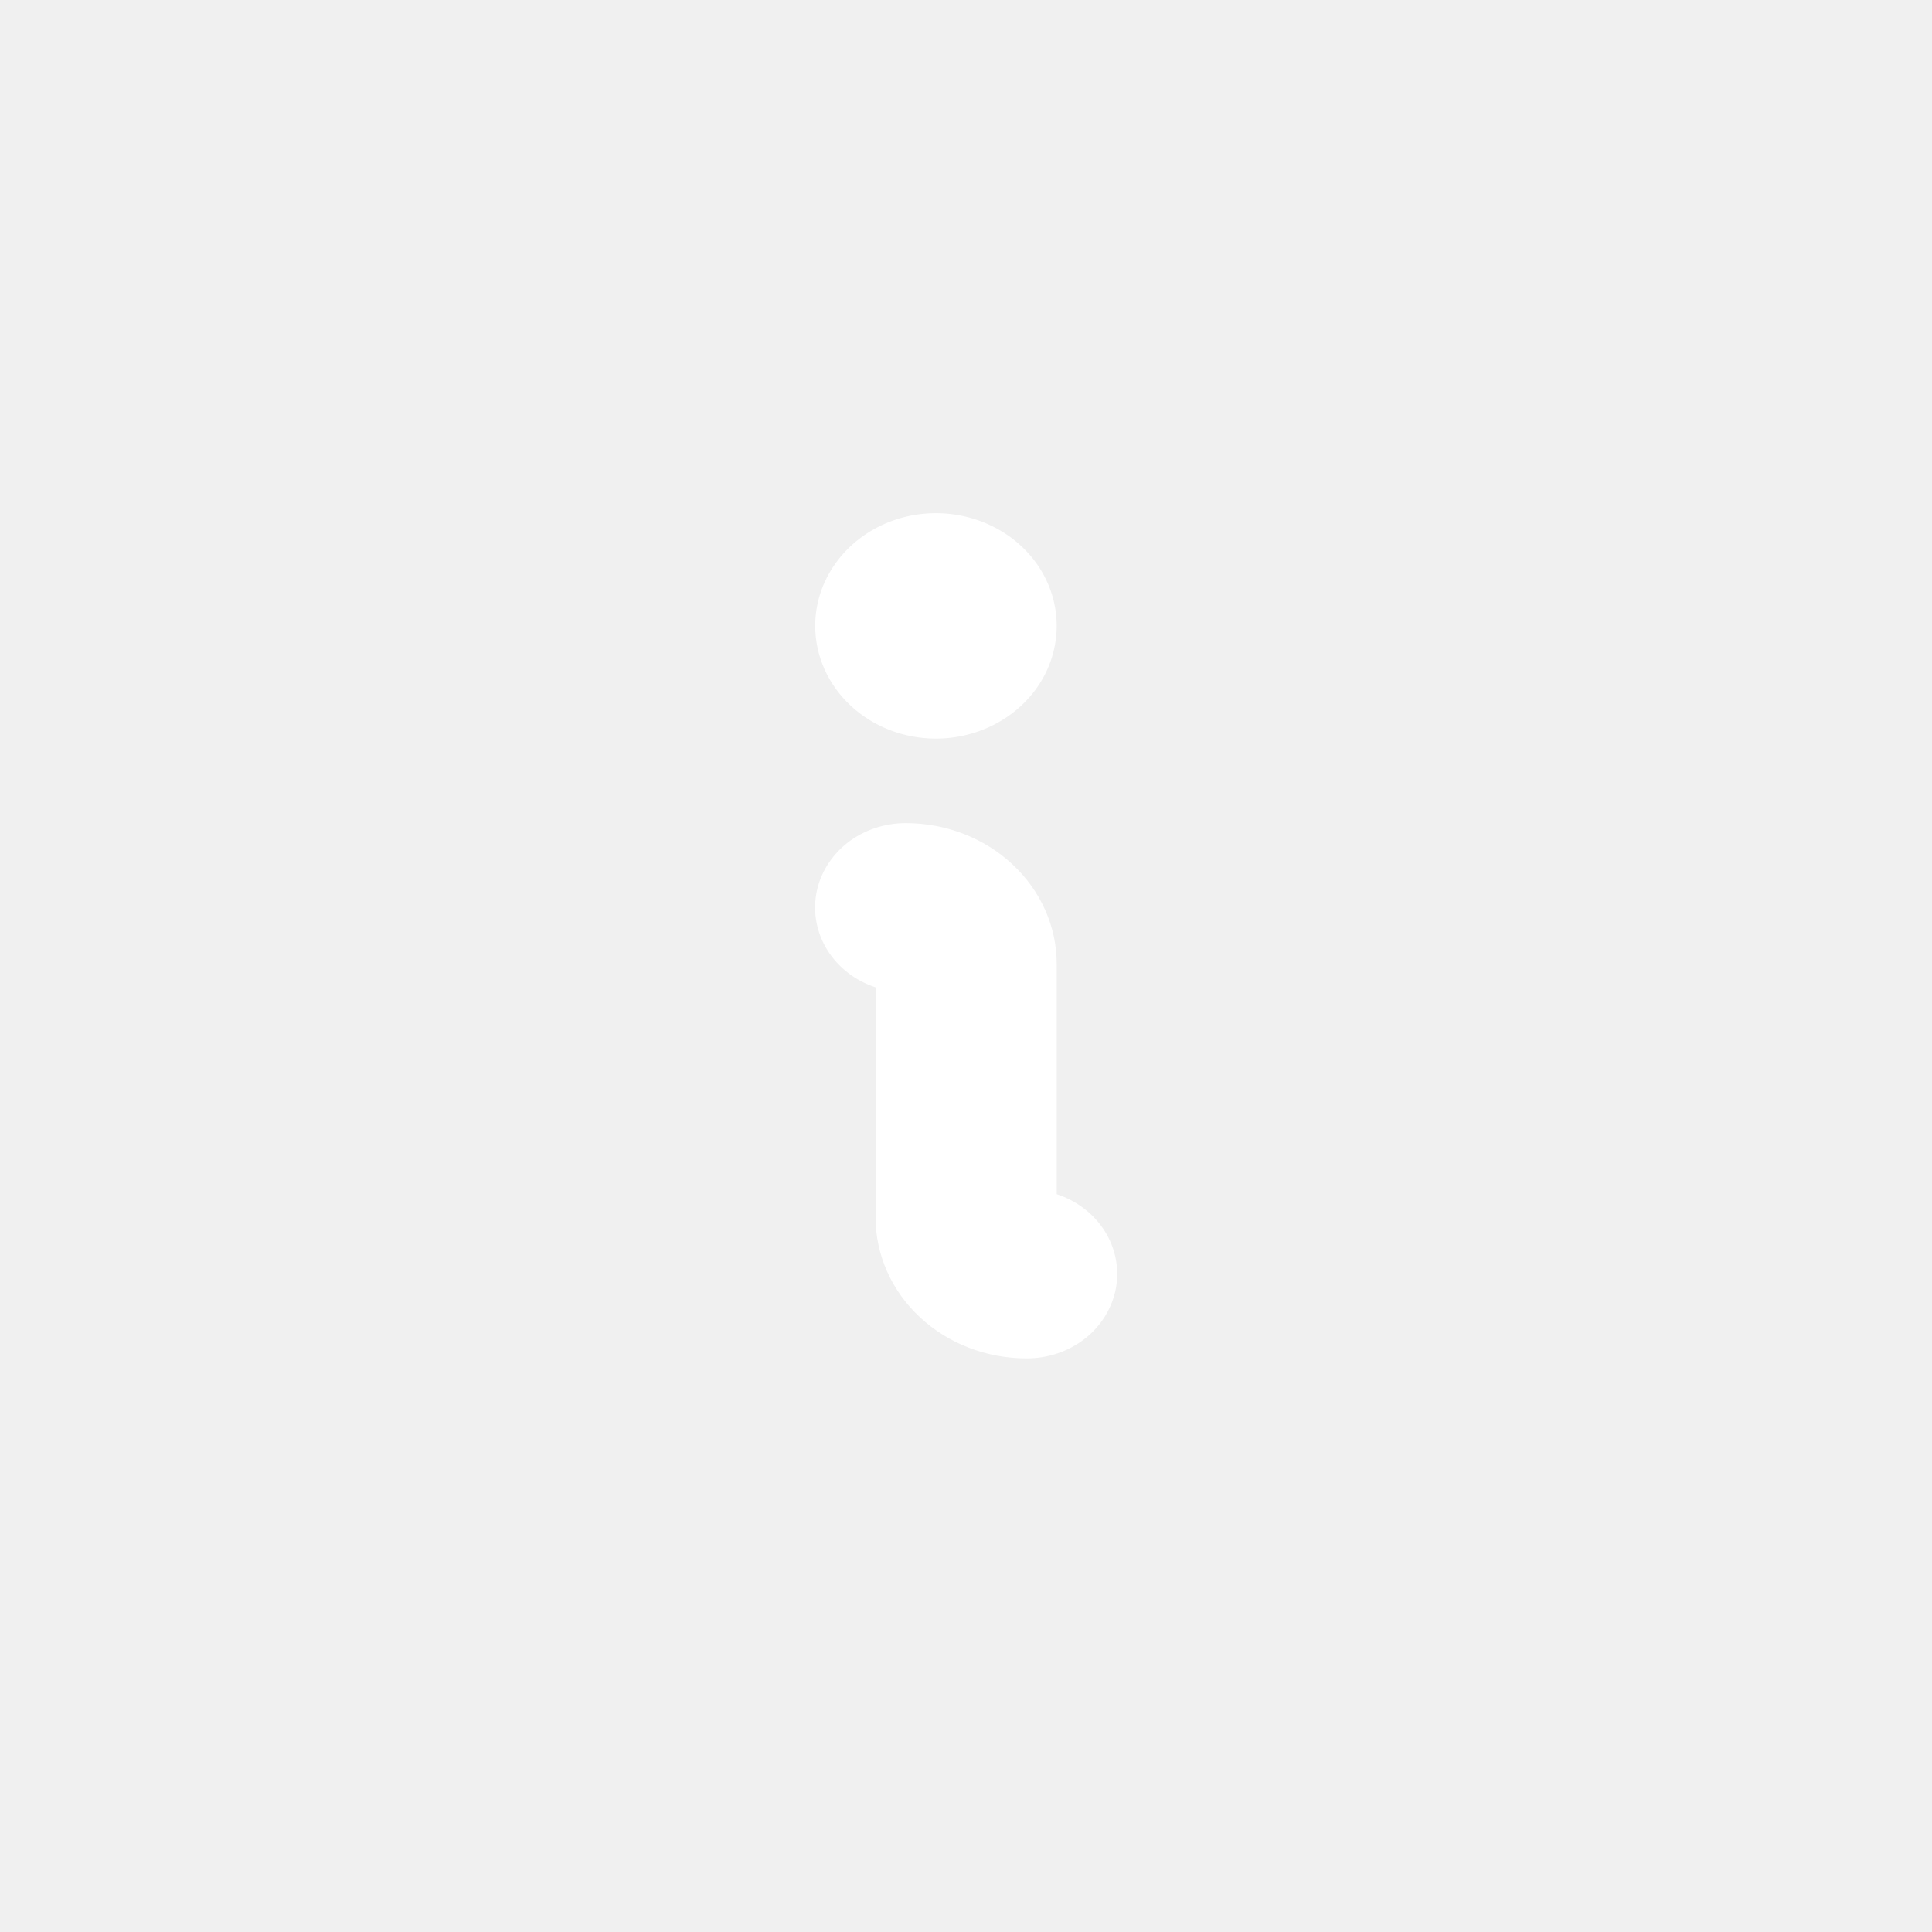
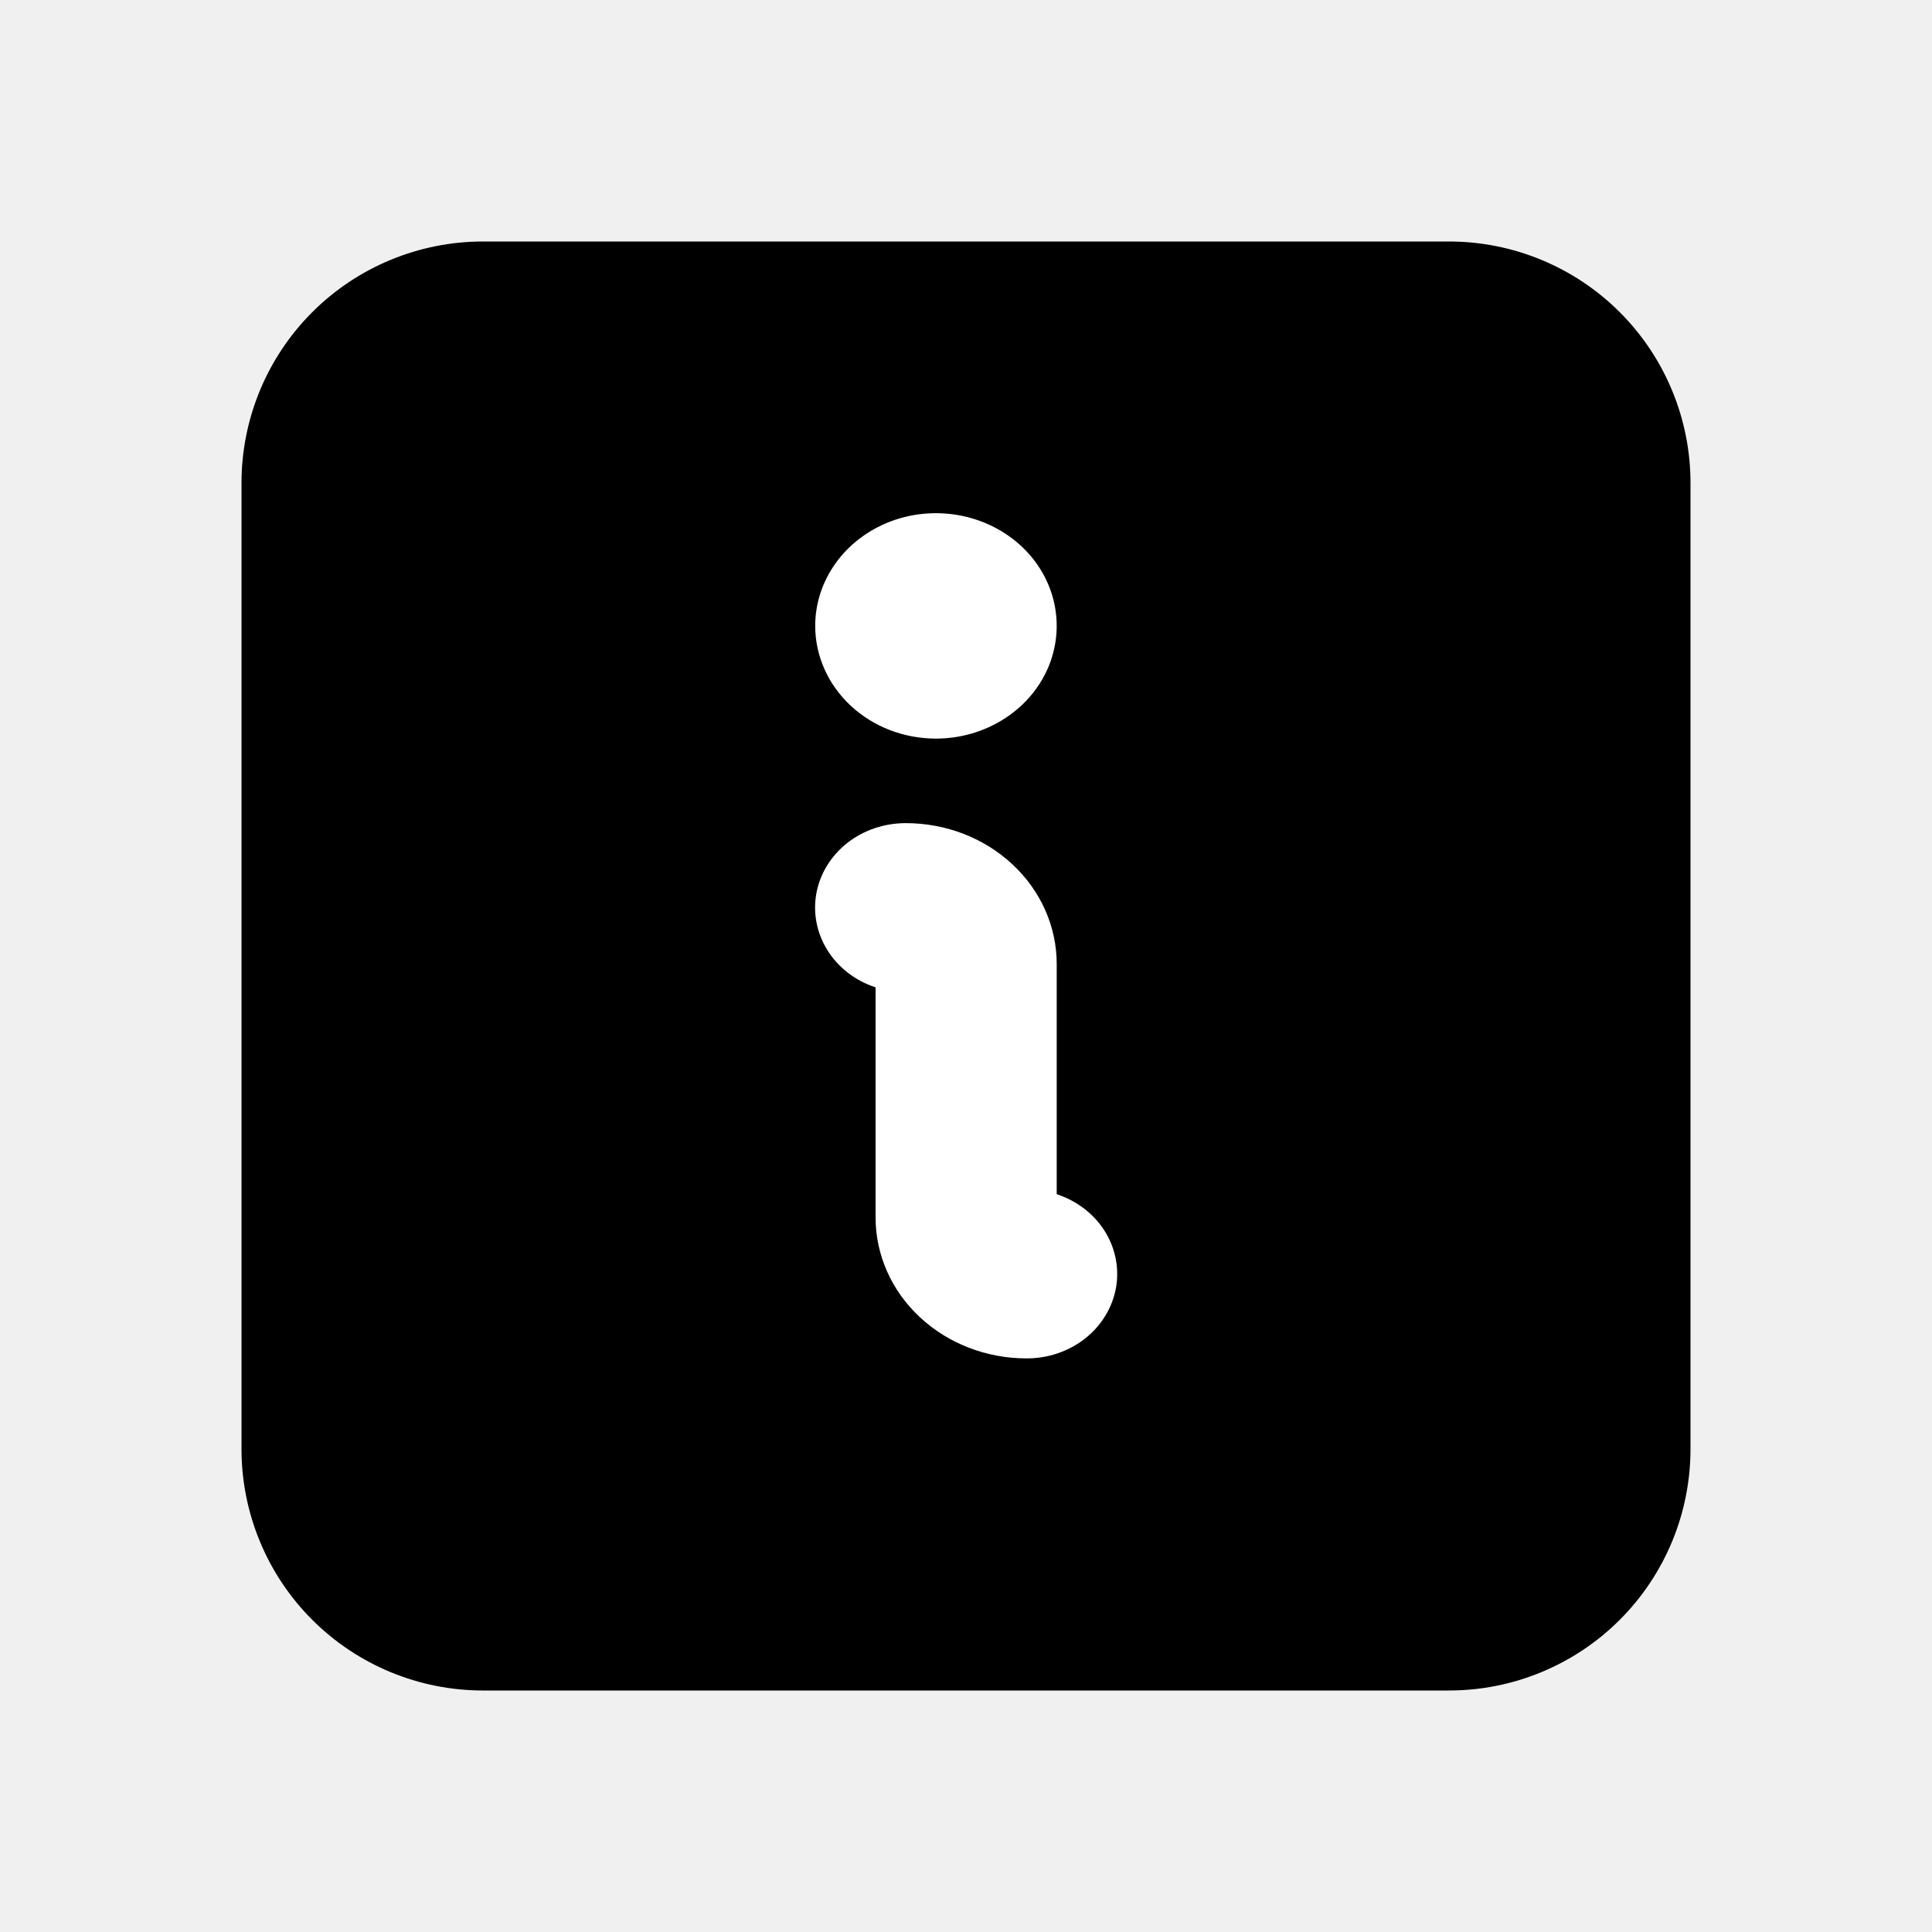
- <svg xmlns="http://www.w3.org/2000/svg" width="20" height="20" viewBox="0 0 20 20" fill="none">
+ <svg xmlns="http://www.w3.org/2000/svg" width="20" height="20" viewBox="0 0 20 20" fill="currentColor">
  <path d="M15 2.5H5C4.337 2.5 3.701 2.763 3.232 3.232C2.763 3.701 2.5 4.337 2.5 5V15C2.5 15.663 2.763 16.299 3.232 16.768C3.701 17.237 4.337 17.5 5 17.5H15C15.663 17.5 16.299 17.237 16.768 16.768C17.237 16.299 17.5 15.663 17.5 15V5C17.5 4.337 17.237 3.701 16.768 3.232C16.299 2.763 15.663 2.5 15 2.5Z" />
  <path d="M8.439 6.479C8.439 6.248 8.512 6.023 8.65 5.831C8.787 5.639 8.982 5.49 9.211 5.401C9.439 5.313 9.69 5.29 9.933 5.335C10.175 5.38 10.398 5.491 10.573 5.654C10.748 5.817 10.867 6.025 10.915 6.252C10.963 6.478 10.938 6.712 10.844 6.926C10.749 7.139 10.589 7.321 10.383 7.449C10.178 7.577 9.936 7.646 9.689 7.646C9.357 7.646 9.039 7.523 8.805 7.304C8.571 7.085 8.439 6.789 8.439 6.479ZM10.939 12.362V9.979C10.939 9.592 10.774 9.221 10.481 8.948C10.188 8.674 9.791 8.521 9.376 8.521C9.155 8.521 8.941 8.593 8.771 8.726C8.602 8.86 8.488 9.044 8.451 9.248C8.414 9.452 8.455 9.661 8.567 9.839C8.679 10.017 8.855 10.153 9.064 10.221V12.604C9.064 12.991 9.229 13.362 9.522 13.635C9.815 13.909 10.212 14.062 10.626 14.062C10.848 14.063 11.062 13.99 11.232 13.857C11.401 13.724 11.514 13.539 11.552 13.335C11.589 13.132 11.548 12.922 11.436 12.744C11.324 12.566 11.148 12.431 10.939 12.362Z" fill="white" />
</svg>
